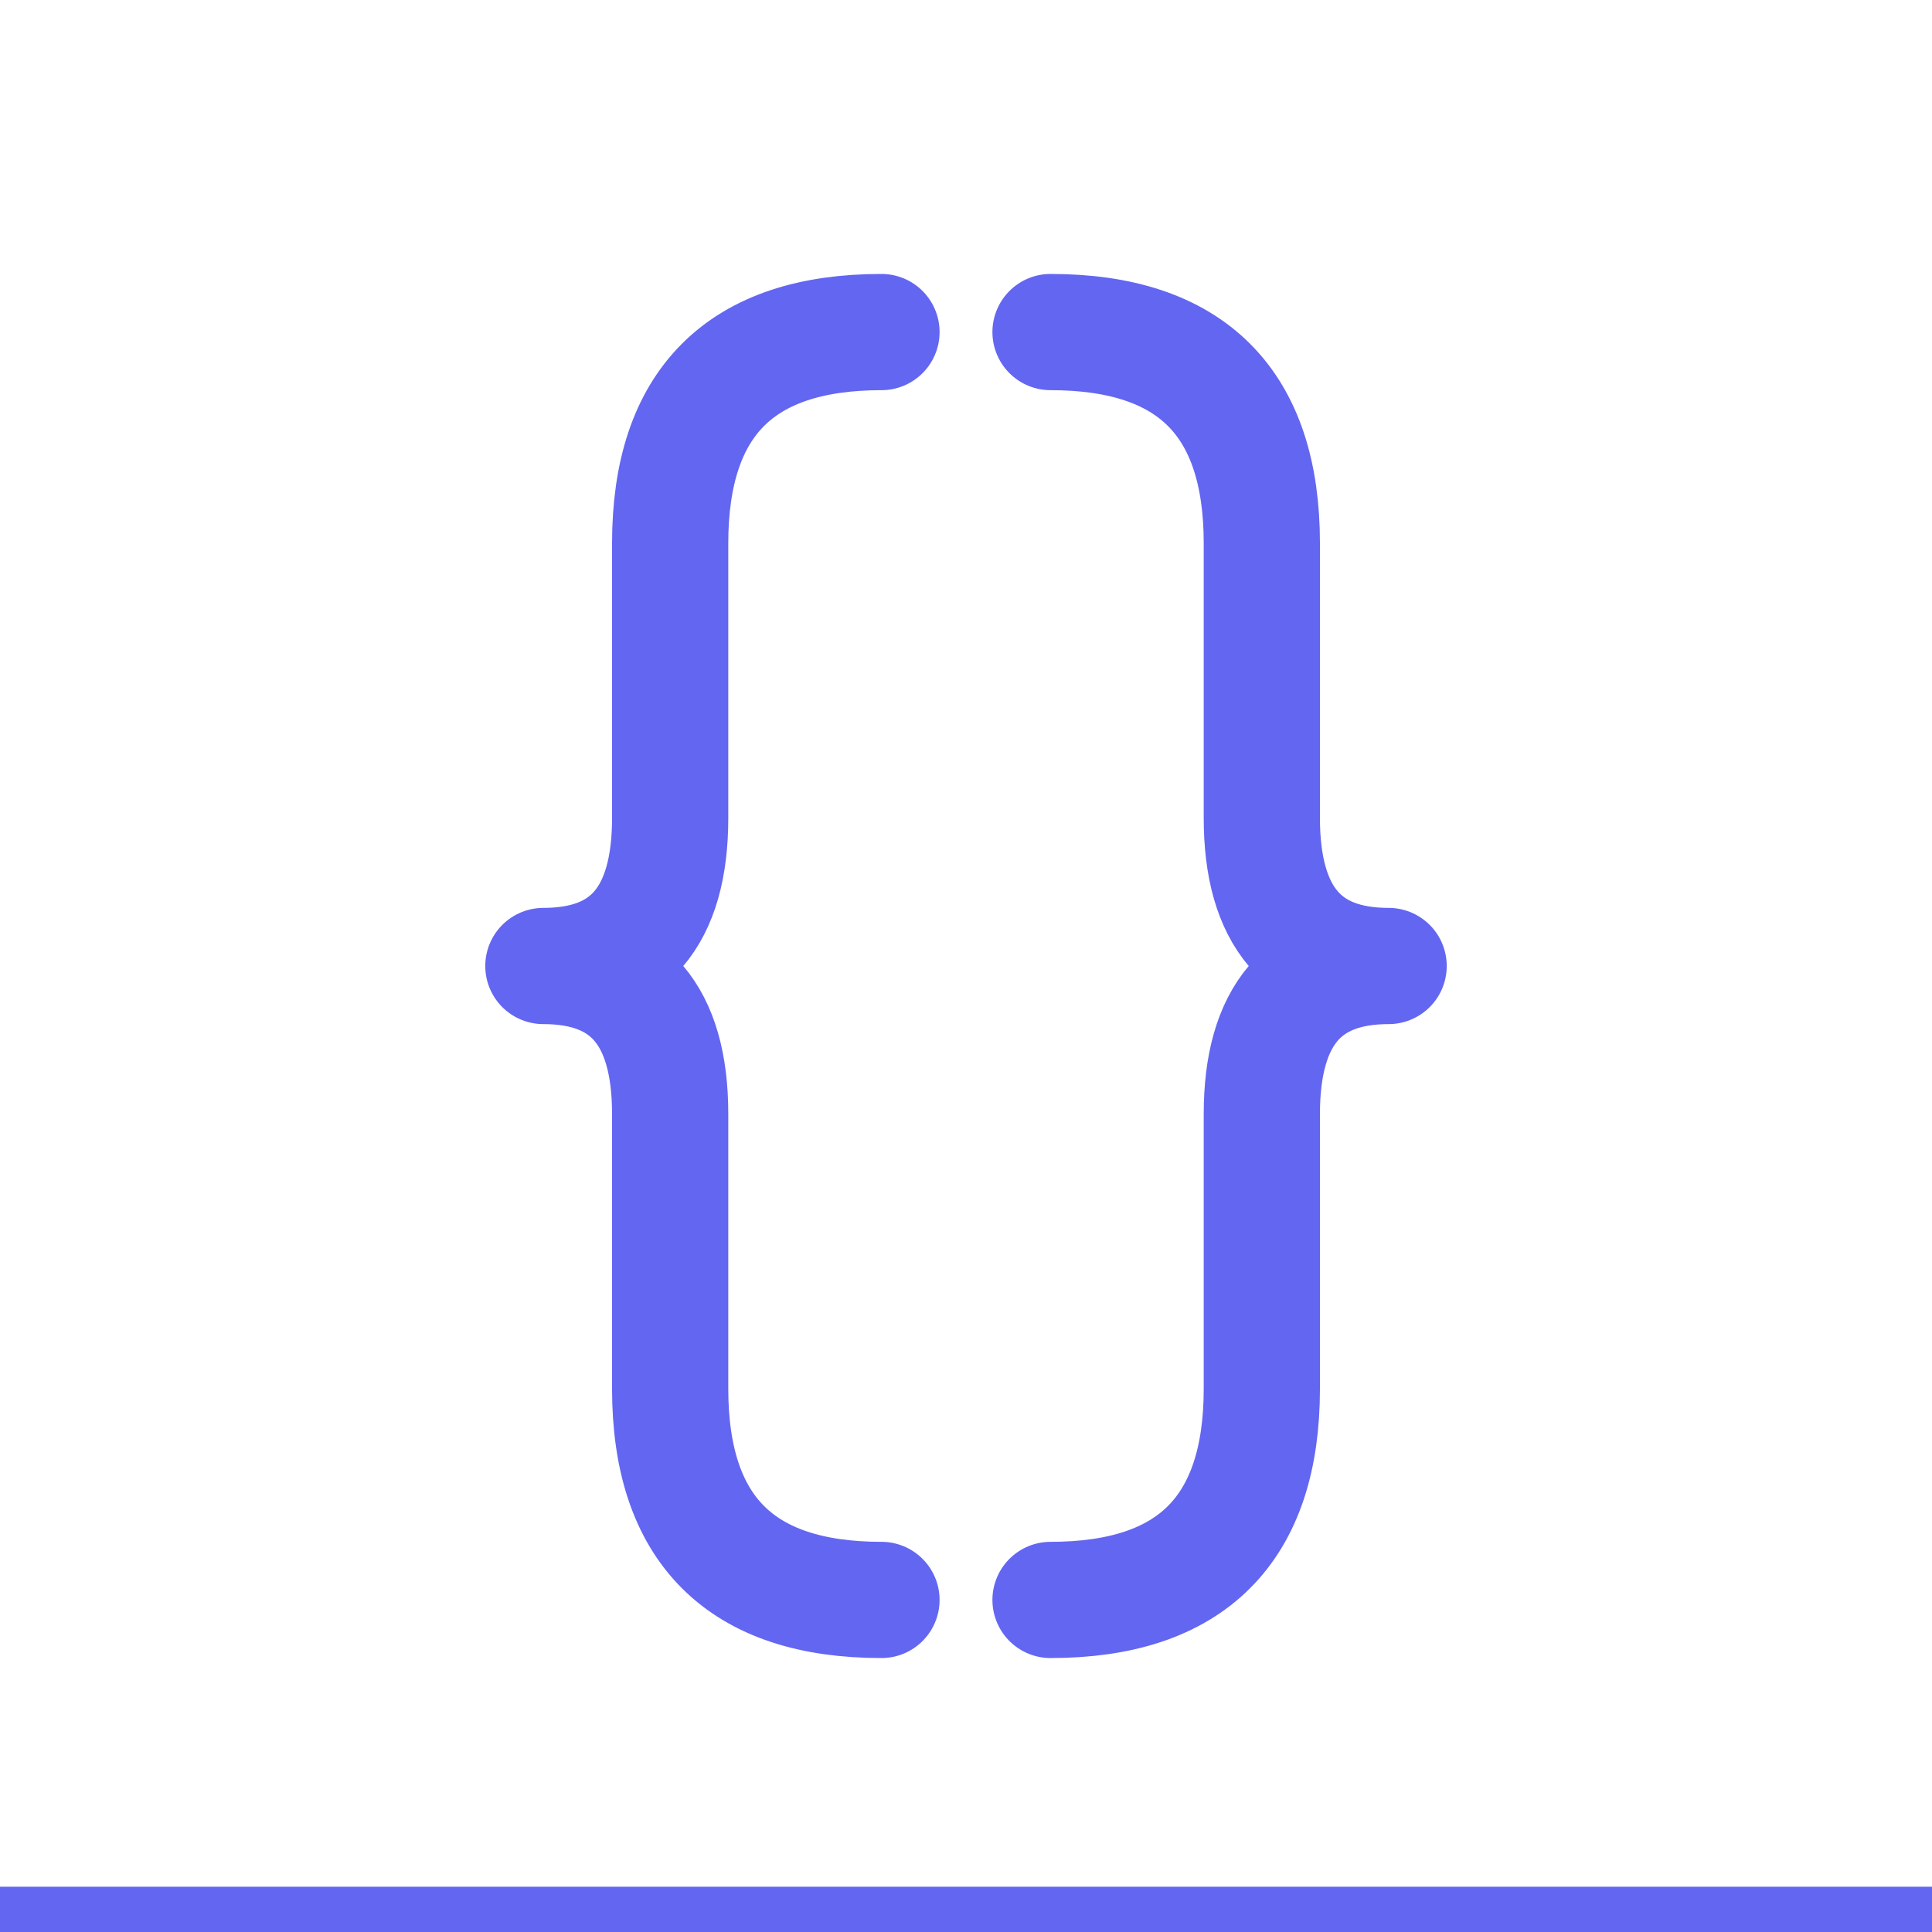
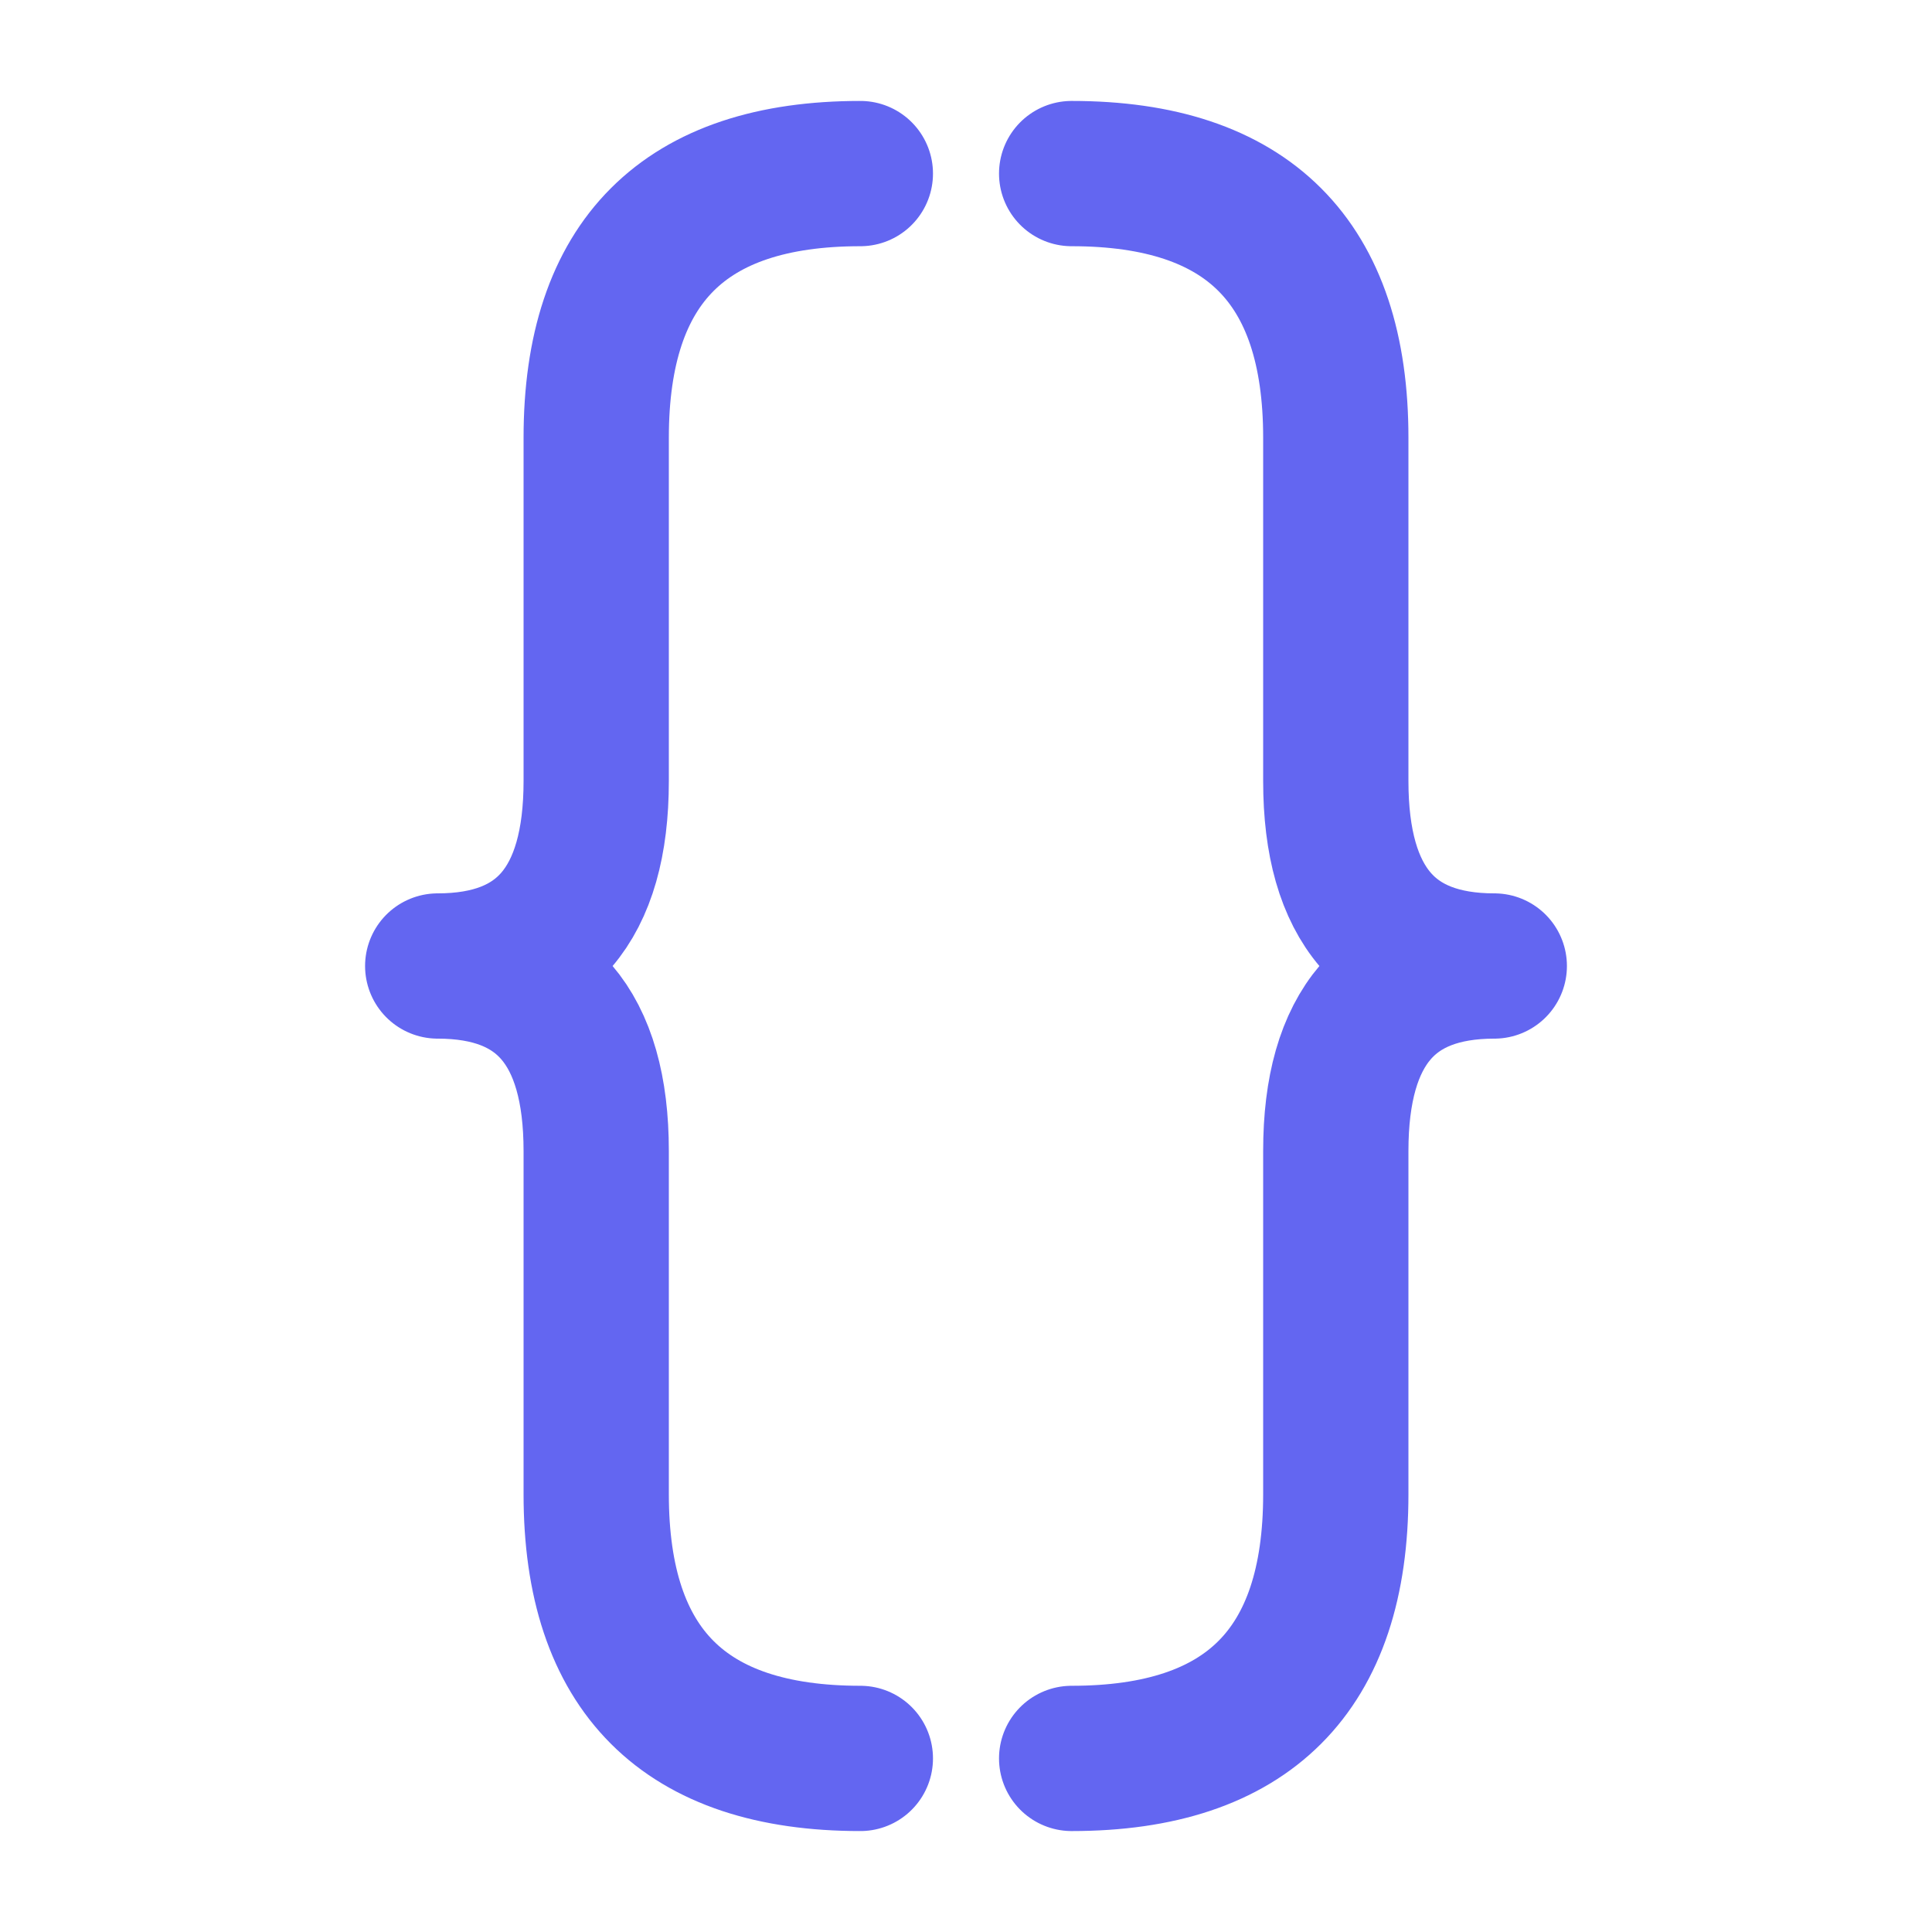
<svg xmlns="http://www.w3.org/2000/svg" viewBox="0 0 128 128" width="128" height="128">
-   <g transform="translate(64 64) scale(1.4) translate(-64 -64)">
+   <g transform="translate(64 64) scale(1.75) translate(-64 -64)">
    <path d="M60 34 Q50 34 50 44 L50 57 Q50 64 44 64 Q50 64 50 71 L50 84 Q50 94 60 94" stroke="#6366f1" stroke-width="5.5" fill="none" stroke-linecap="round" stroke-linejoin="round" />
    <path d="M68 34 Q78 34 78 44 L78 57 Q78 64 84 64 Q78 64 78 71 L78 84 Q78 94 68 94" stroke="#6366f1" stroke-width="5.5" fill="none" stroke-linecap="round" stroke-linejoin="round" />
  </g>
-   <rect x="0" y="125" width="128" height="3" fill="#6366f1" />
</svg>
